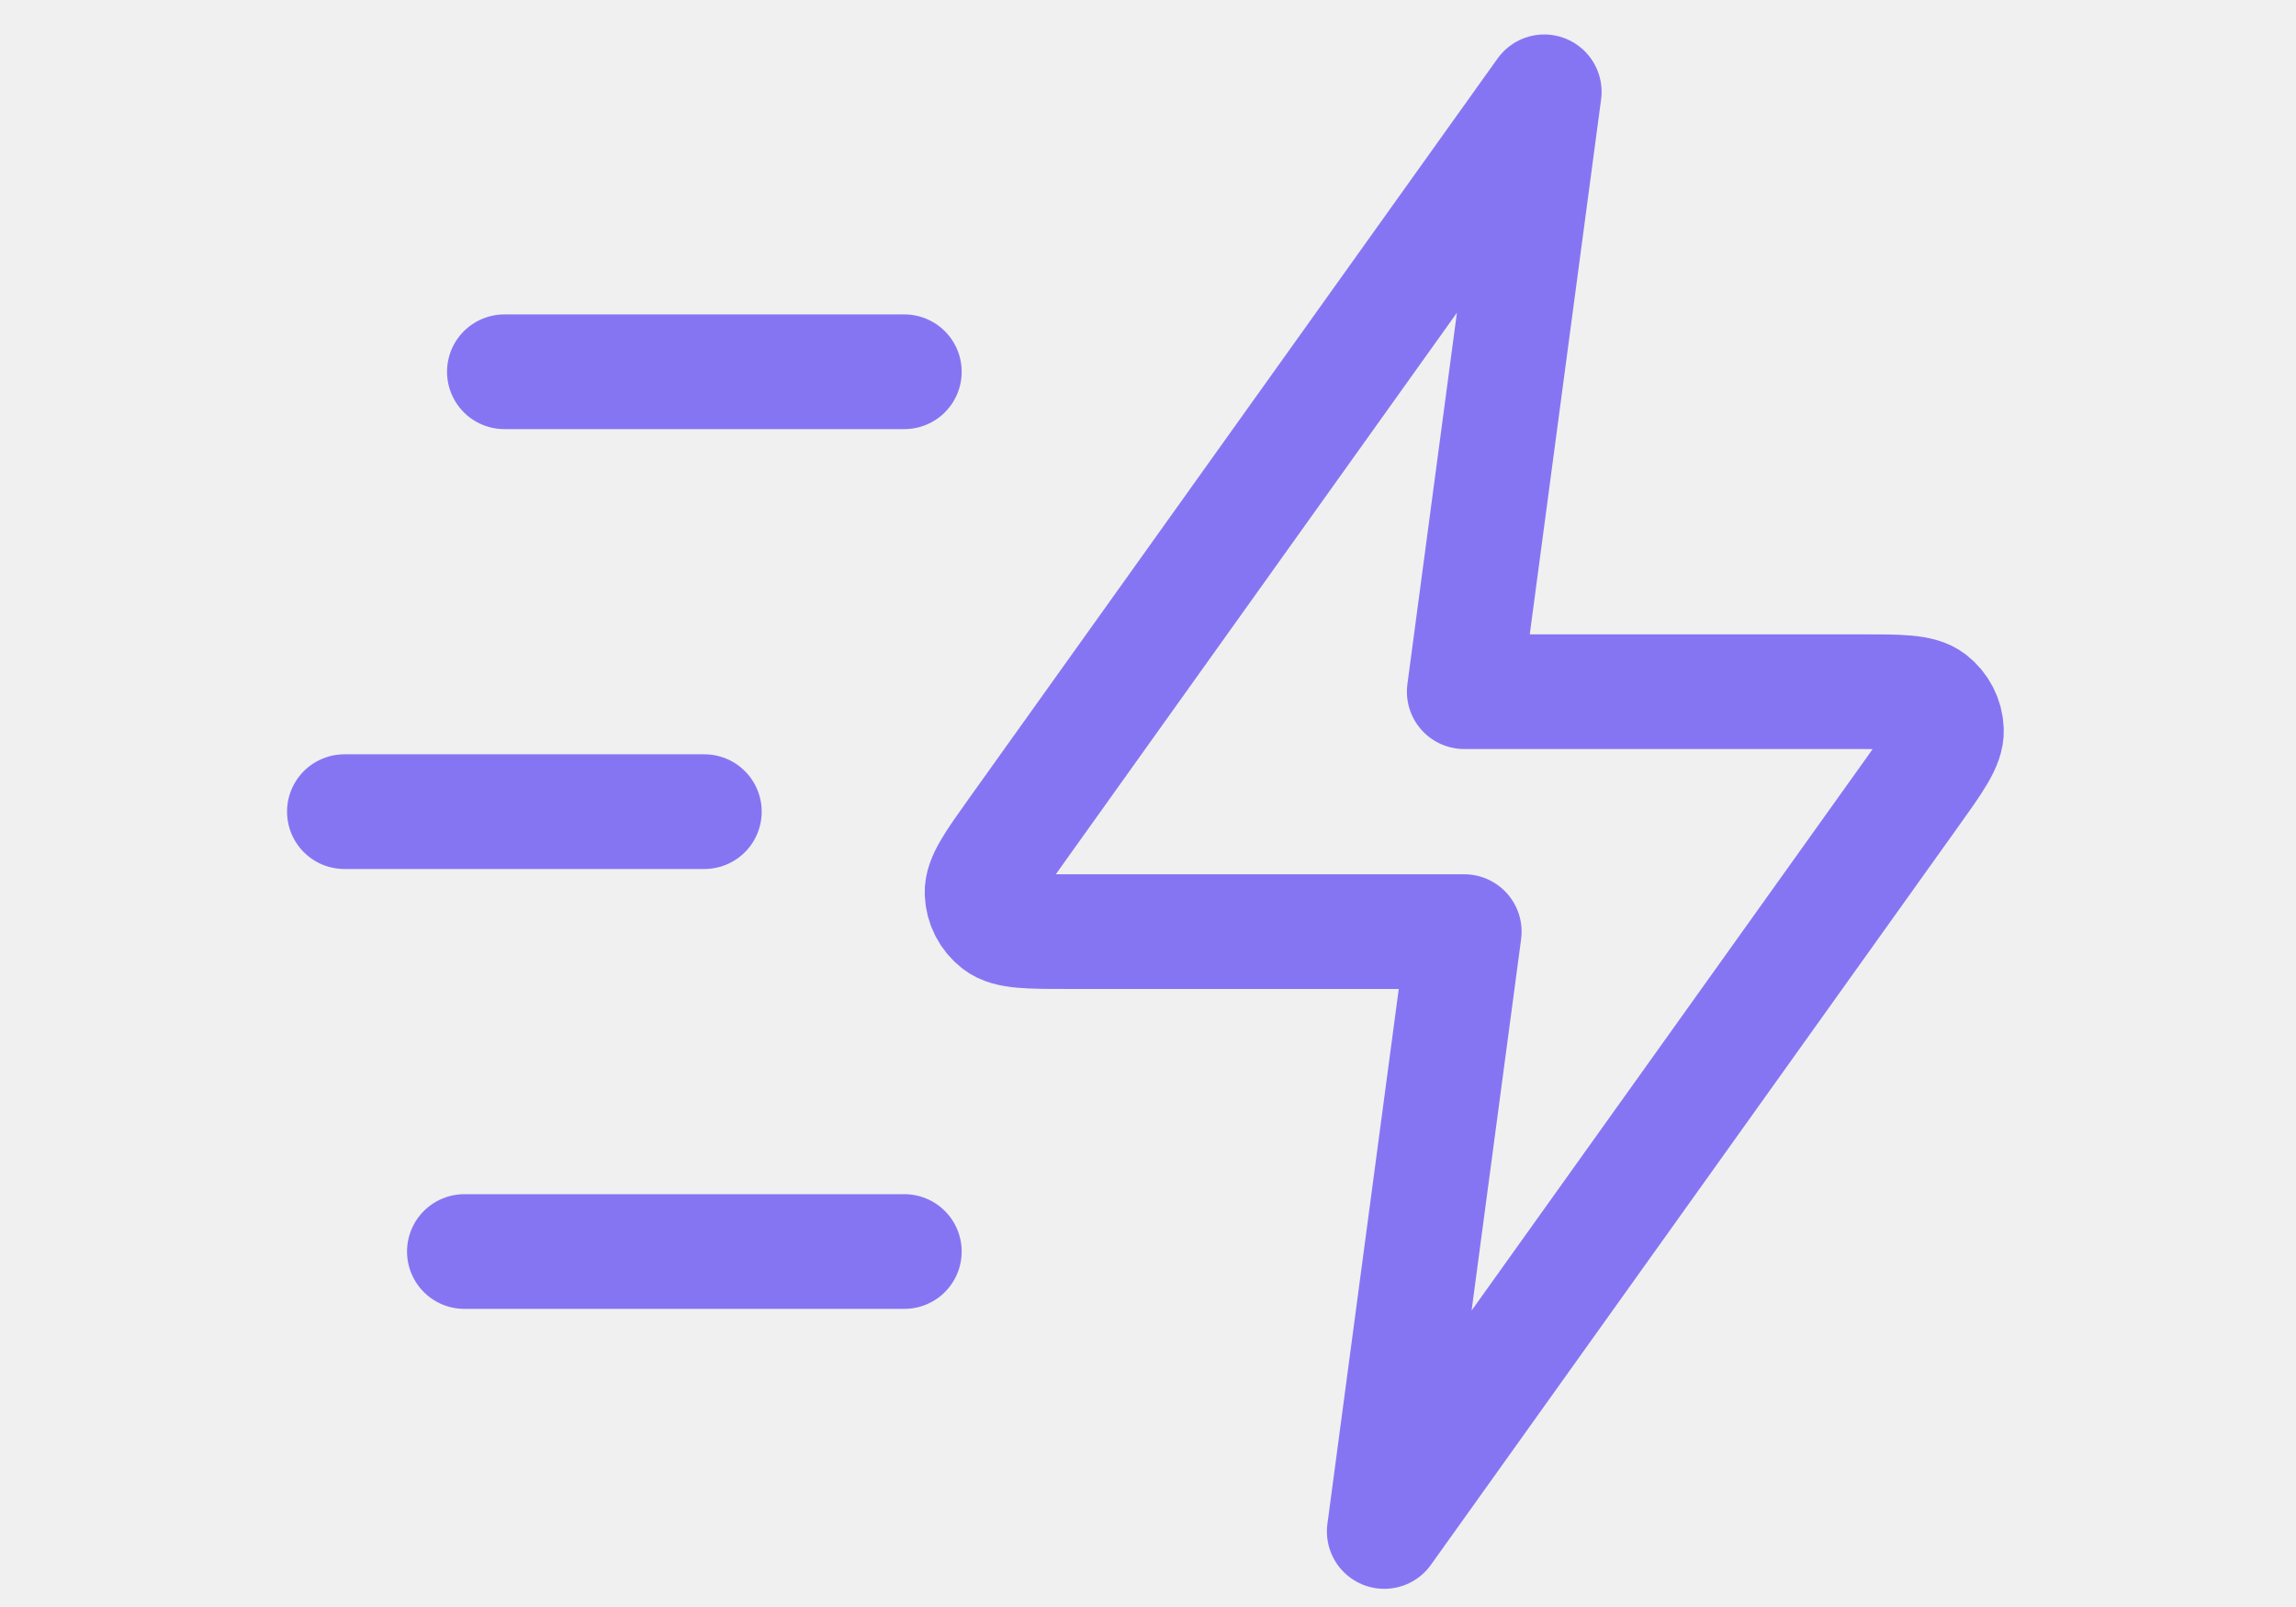
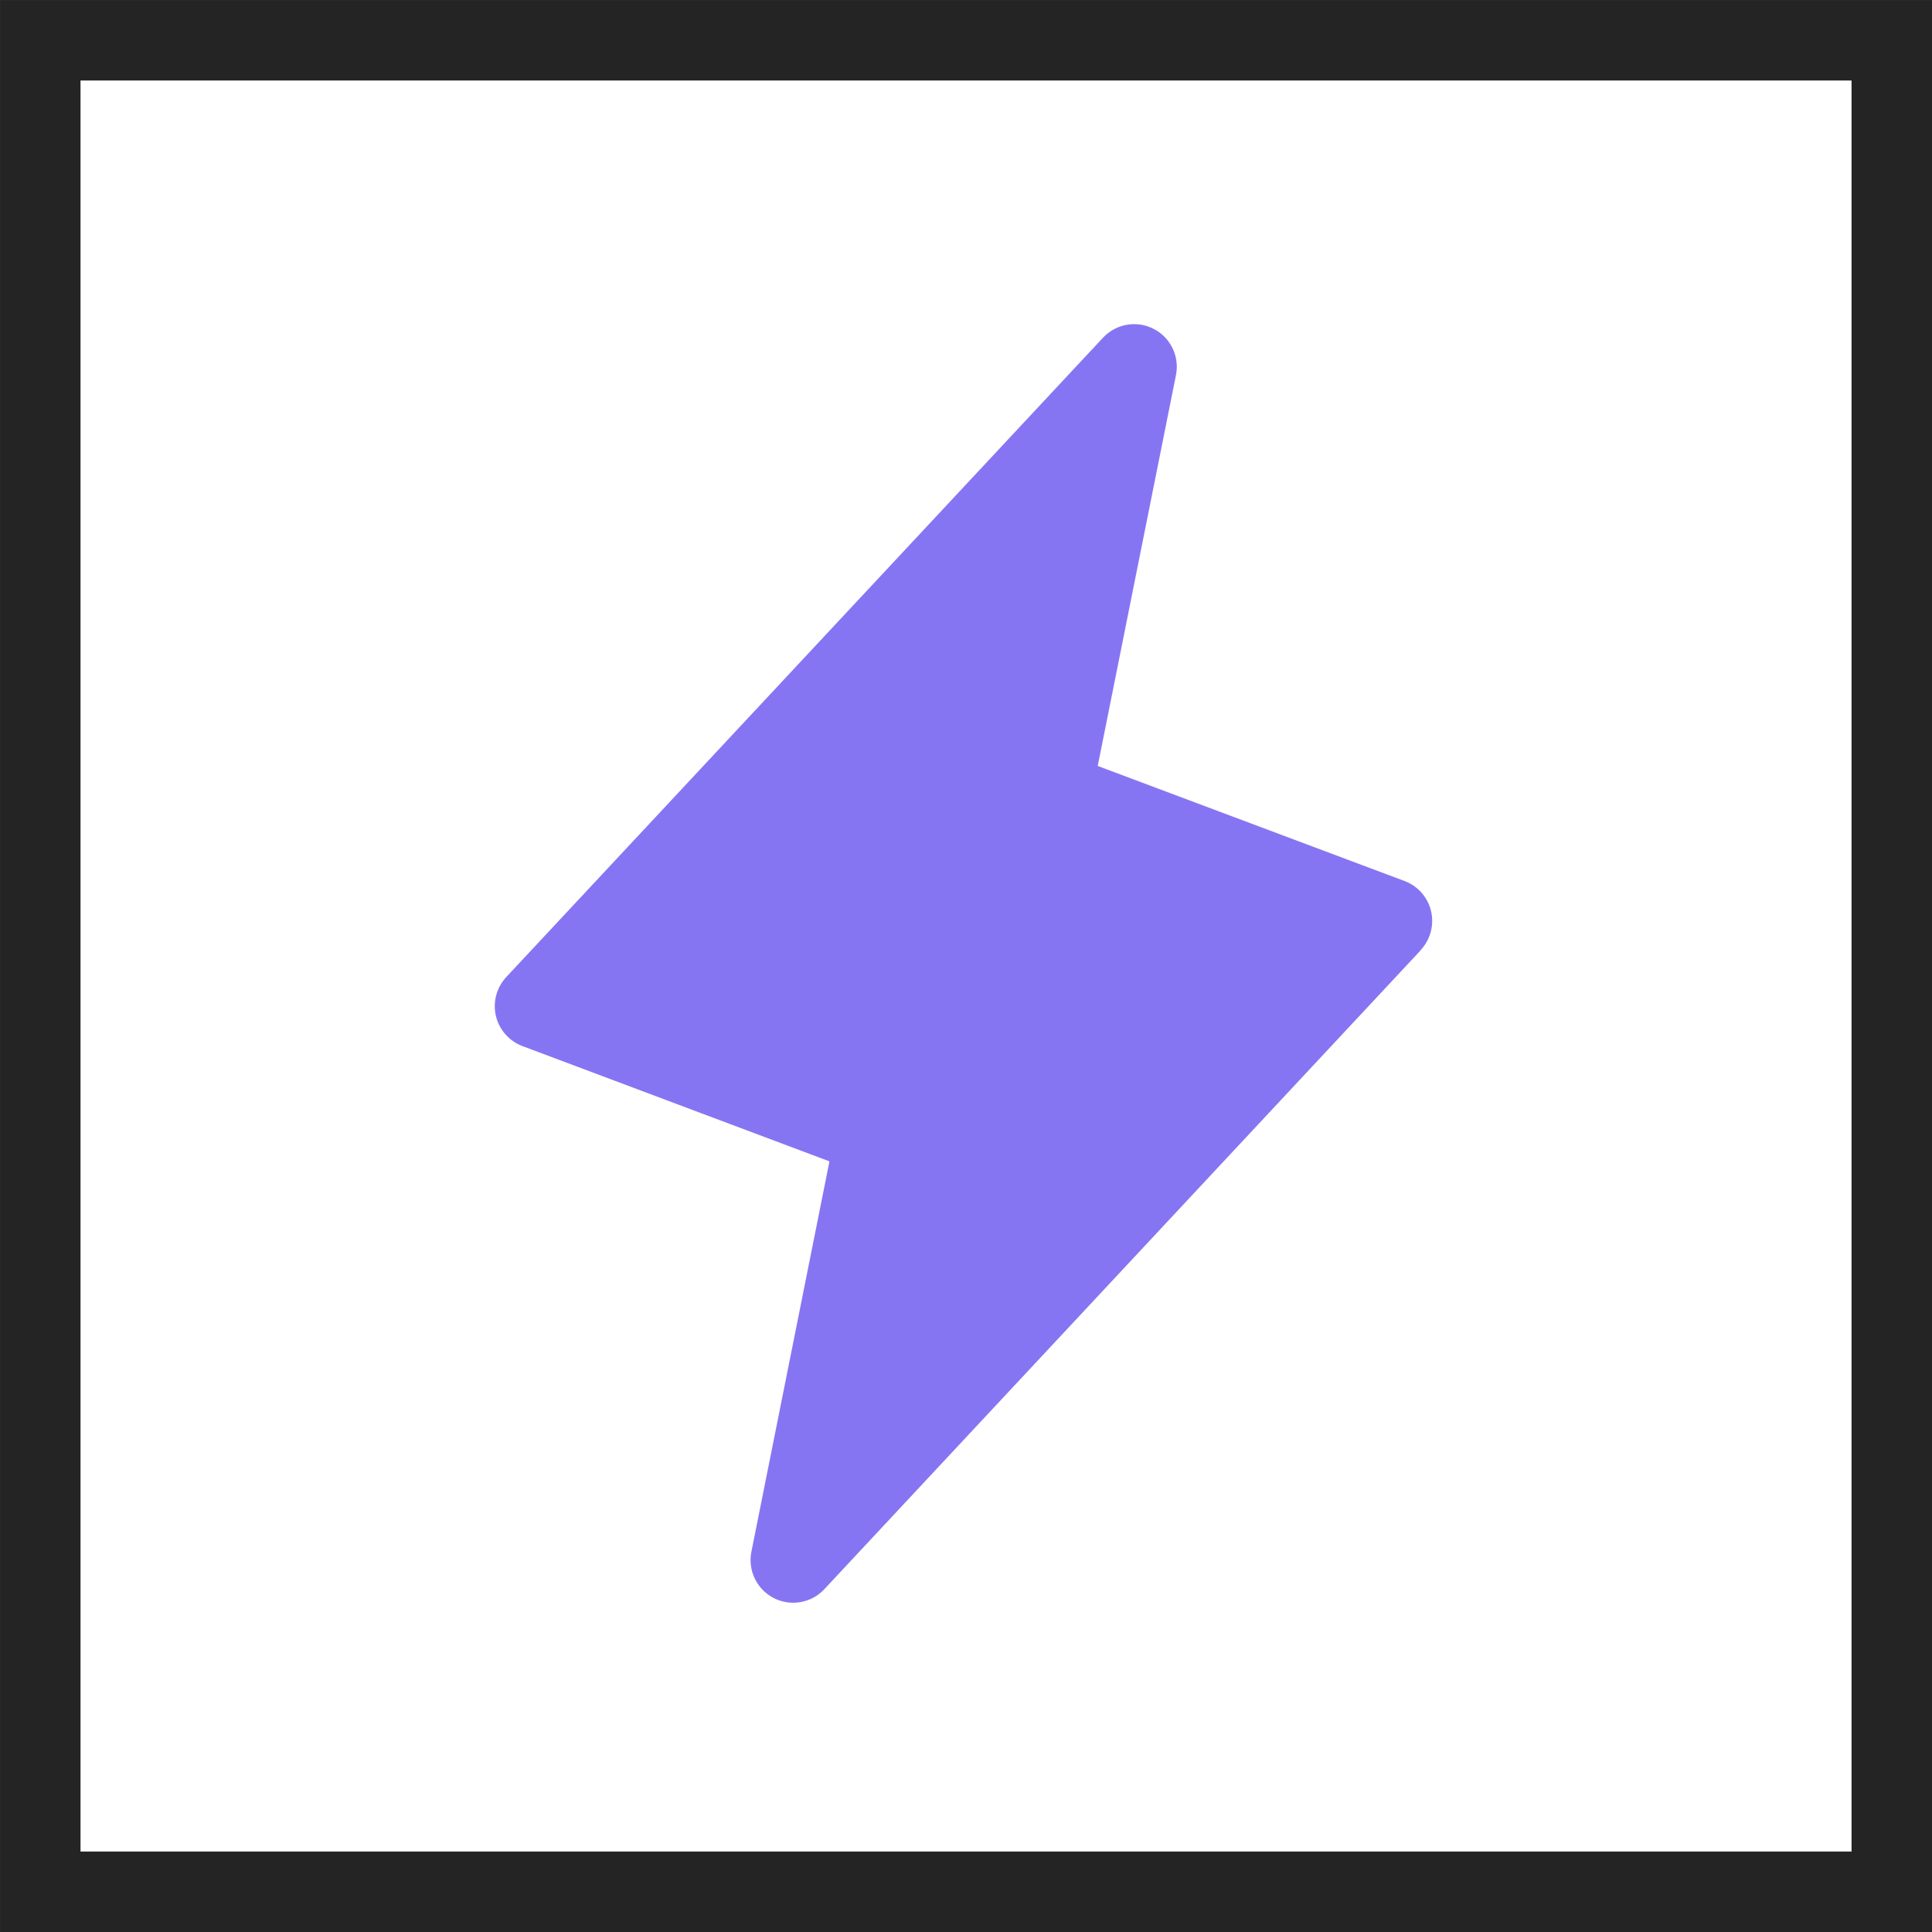
- <svg xmlns="http://www.w3.org/2000/svg" width="100" height="70" viewBox="0 0 100 70" fill="none">
-   <path d="M39.387 54.516H20.226M30.677 35.355H15M39.387 16.194H21.968M67.258 4L44.277 36.174C43.26 37.598 42.751 38.31 42.773 38.903C42.792 39.42 43.04 39.902 43.45 40.218C43.92 40.581 44.795 40.581 46.545 40.581H63.774L60.29 66.71L83.272 34.536C84.289 33.112 84.797 32.4 84.775 31.806C84.756 31.29 84.508 30.808 84.099 30.492C83.629 30.129 82.754 30.129 81.004 30.129H63.774L67.258 4Z" stroke="#8675F2" stroke-width="4.996" stroke-linecap="round" stroke-linejoin="round" />
+ <svg xmlns="http://www.w3.org/2000/svg" width="50" height="50" viewBox="0 0 50 50" fill="none">
+   <rect x="1.042" y="1.042" width="47.917" height="47.917" fill="white" />
+   <rect x="1.042" y="1.042" width="47.917" height="47.917" stroke="#242424" stroke-width="2.083" />
+   <path d="M36.773 24.587L21.332 41.13C21.169 41.305 20.953 41.421 20.717 41.462C20.481 41.503 20.239 41.467 20.026 41.358C19.812 41.249 19.641 41.074 19.536 40.858C19.431 40.643 19.399 40.4 19.445 40.165L21.466 30.056L13.521 27.073C13.351 27.009 13.199 26.904 13.079 26.767C12.958 26.63 12.874 26.465 12.833 26.288C12.792 26.11 12.796 25.925 12.844 25.749C12.892 25.574 12.982 25.413 13.108 25.28L28.548 8.737C28.712 8.563 28.927 8.446 29.163 8.405C29.399 8.364 29.642 8.401 29.855 8.51C30.068 8.619 30.24 8.794 30.344 9.009C30.449 9.224 30.481 9.468 30.435 9.702L28.409 19.823L36.353 22.802C36.523 22.866 36.674 22.971 36.793 23.107C36.912 23.244 36.996 23.407 37.037 23.584C37.078 23.761 37.074 23.944 37.027 24.119C36.98 24.294 36.891 24.455 36.767 24.587H36.773Z" fill="#8675F2" />
</svg>
